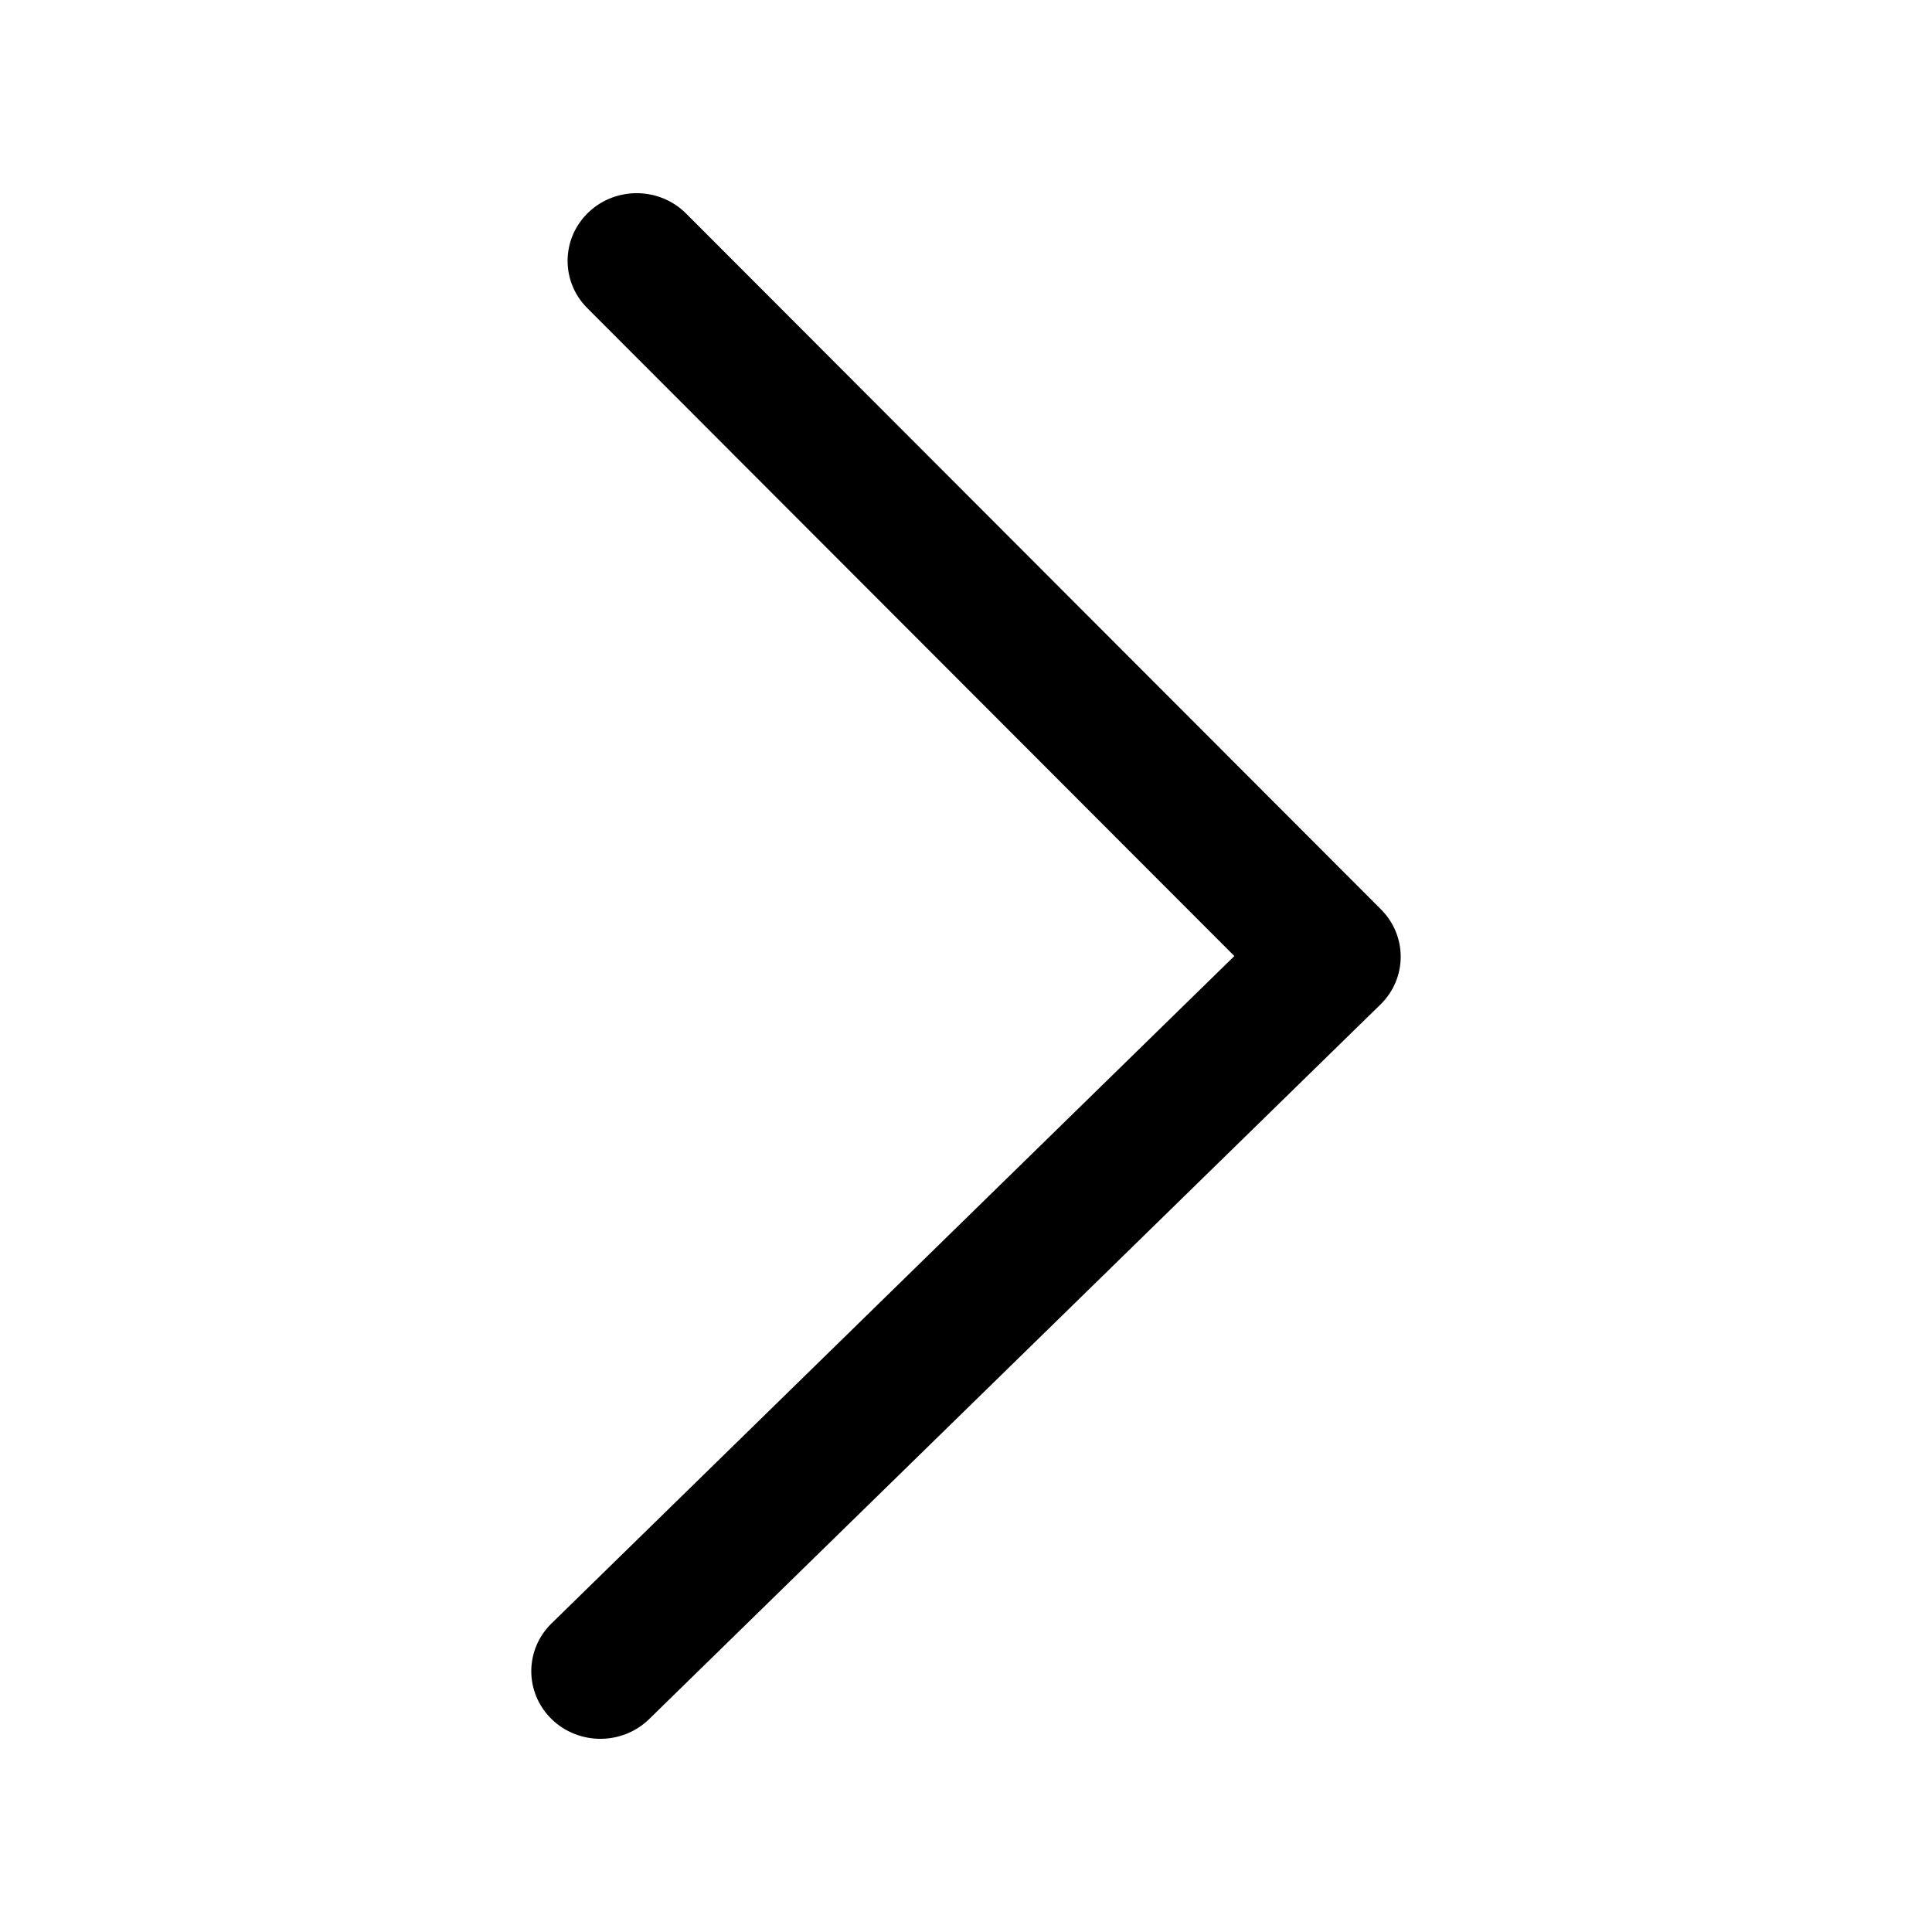
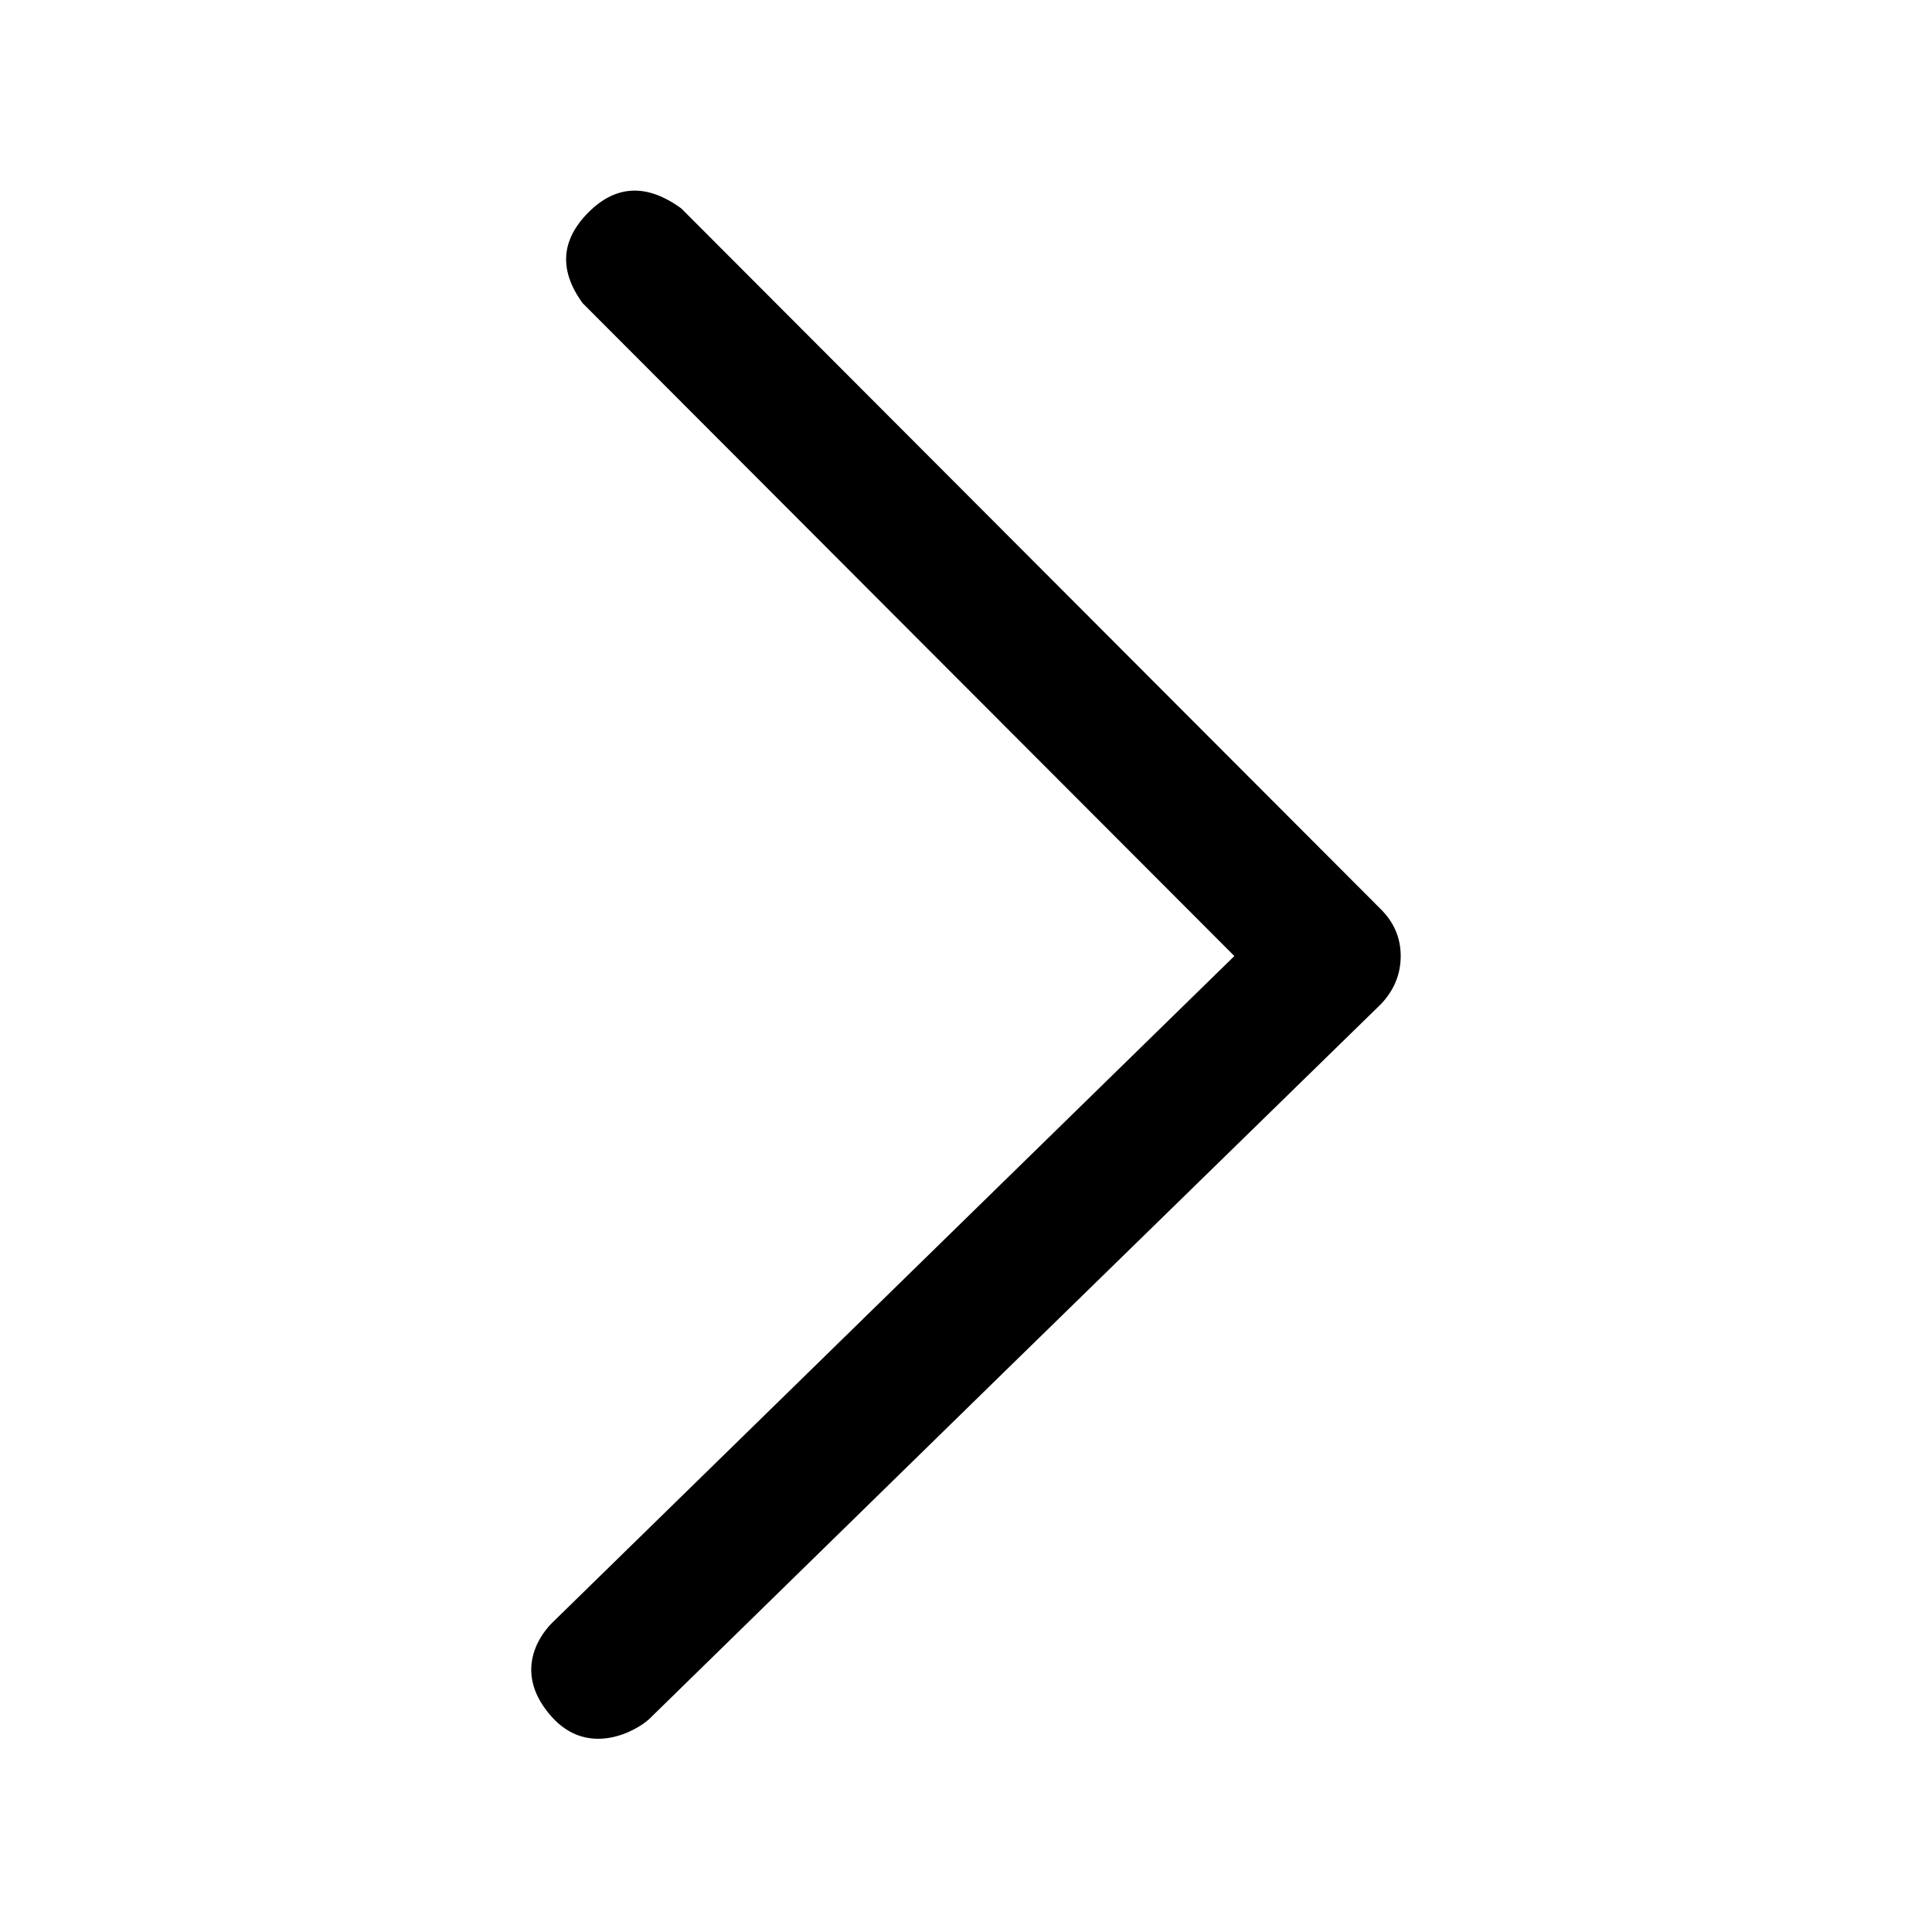
<svg xmlns="http://www.w3.org/2000/svg" viewBox="0 0 20 20" fill="currentColor">
-   <path fill="currentColor" d="M10.103,12.778 L16.811,6.079 C17.087,5.803 17.53,5.809 17.801,6.091 C18.071,6.374 18.066,6.827 17.789,7.103 L10.586,14.296 C10.311,14.57 9.872,14.568 9.601,14.29 L2.205,6.721 C1.931,6.441 1.932,5.988 2.205,5.709 C2.479,5.43 2.922,5.43 3.195,5.71 L10.103,12.778 Z" transform="rotate(-90 10 10)" />
+   <path fill="currentColor" fill-rule="evenodd" d="M7.053,2.158 L14.296,9.414 C14.432,9.55 14.5,9.711 14.5,9.897 C14.5,10.084 14.432,10.25 14.296,10.394 C11.676,12.95 9.151,15.417 6.721,17.795 C6.596,17.912 6.096,18.203 5.71,17.771 C5.324,17.338 5.558,16.96 5.71,16.805 C7.972,14.594 10.328,12.292 12.778,9.897 L6.031,3.138 C5.785,2.799 5.805,2.486 6.091,2.199 C6.377,1.912 6.698,1.899 7.053,2.158 Z" />
</svg>
